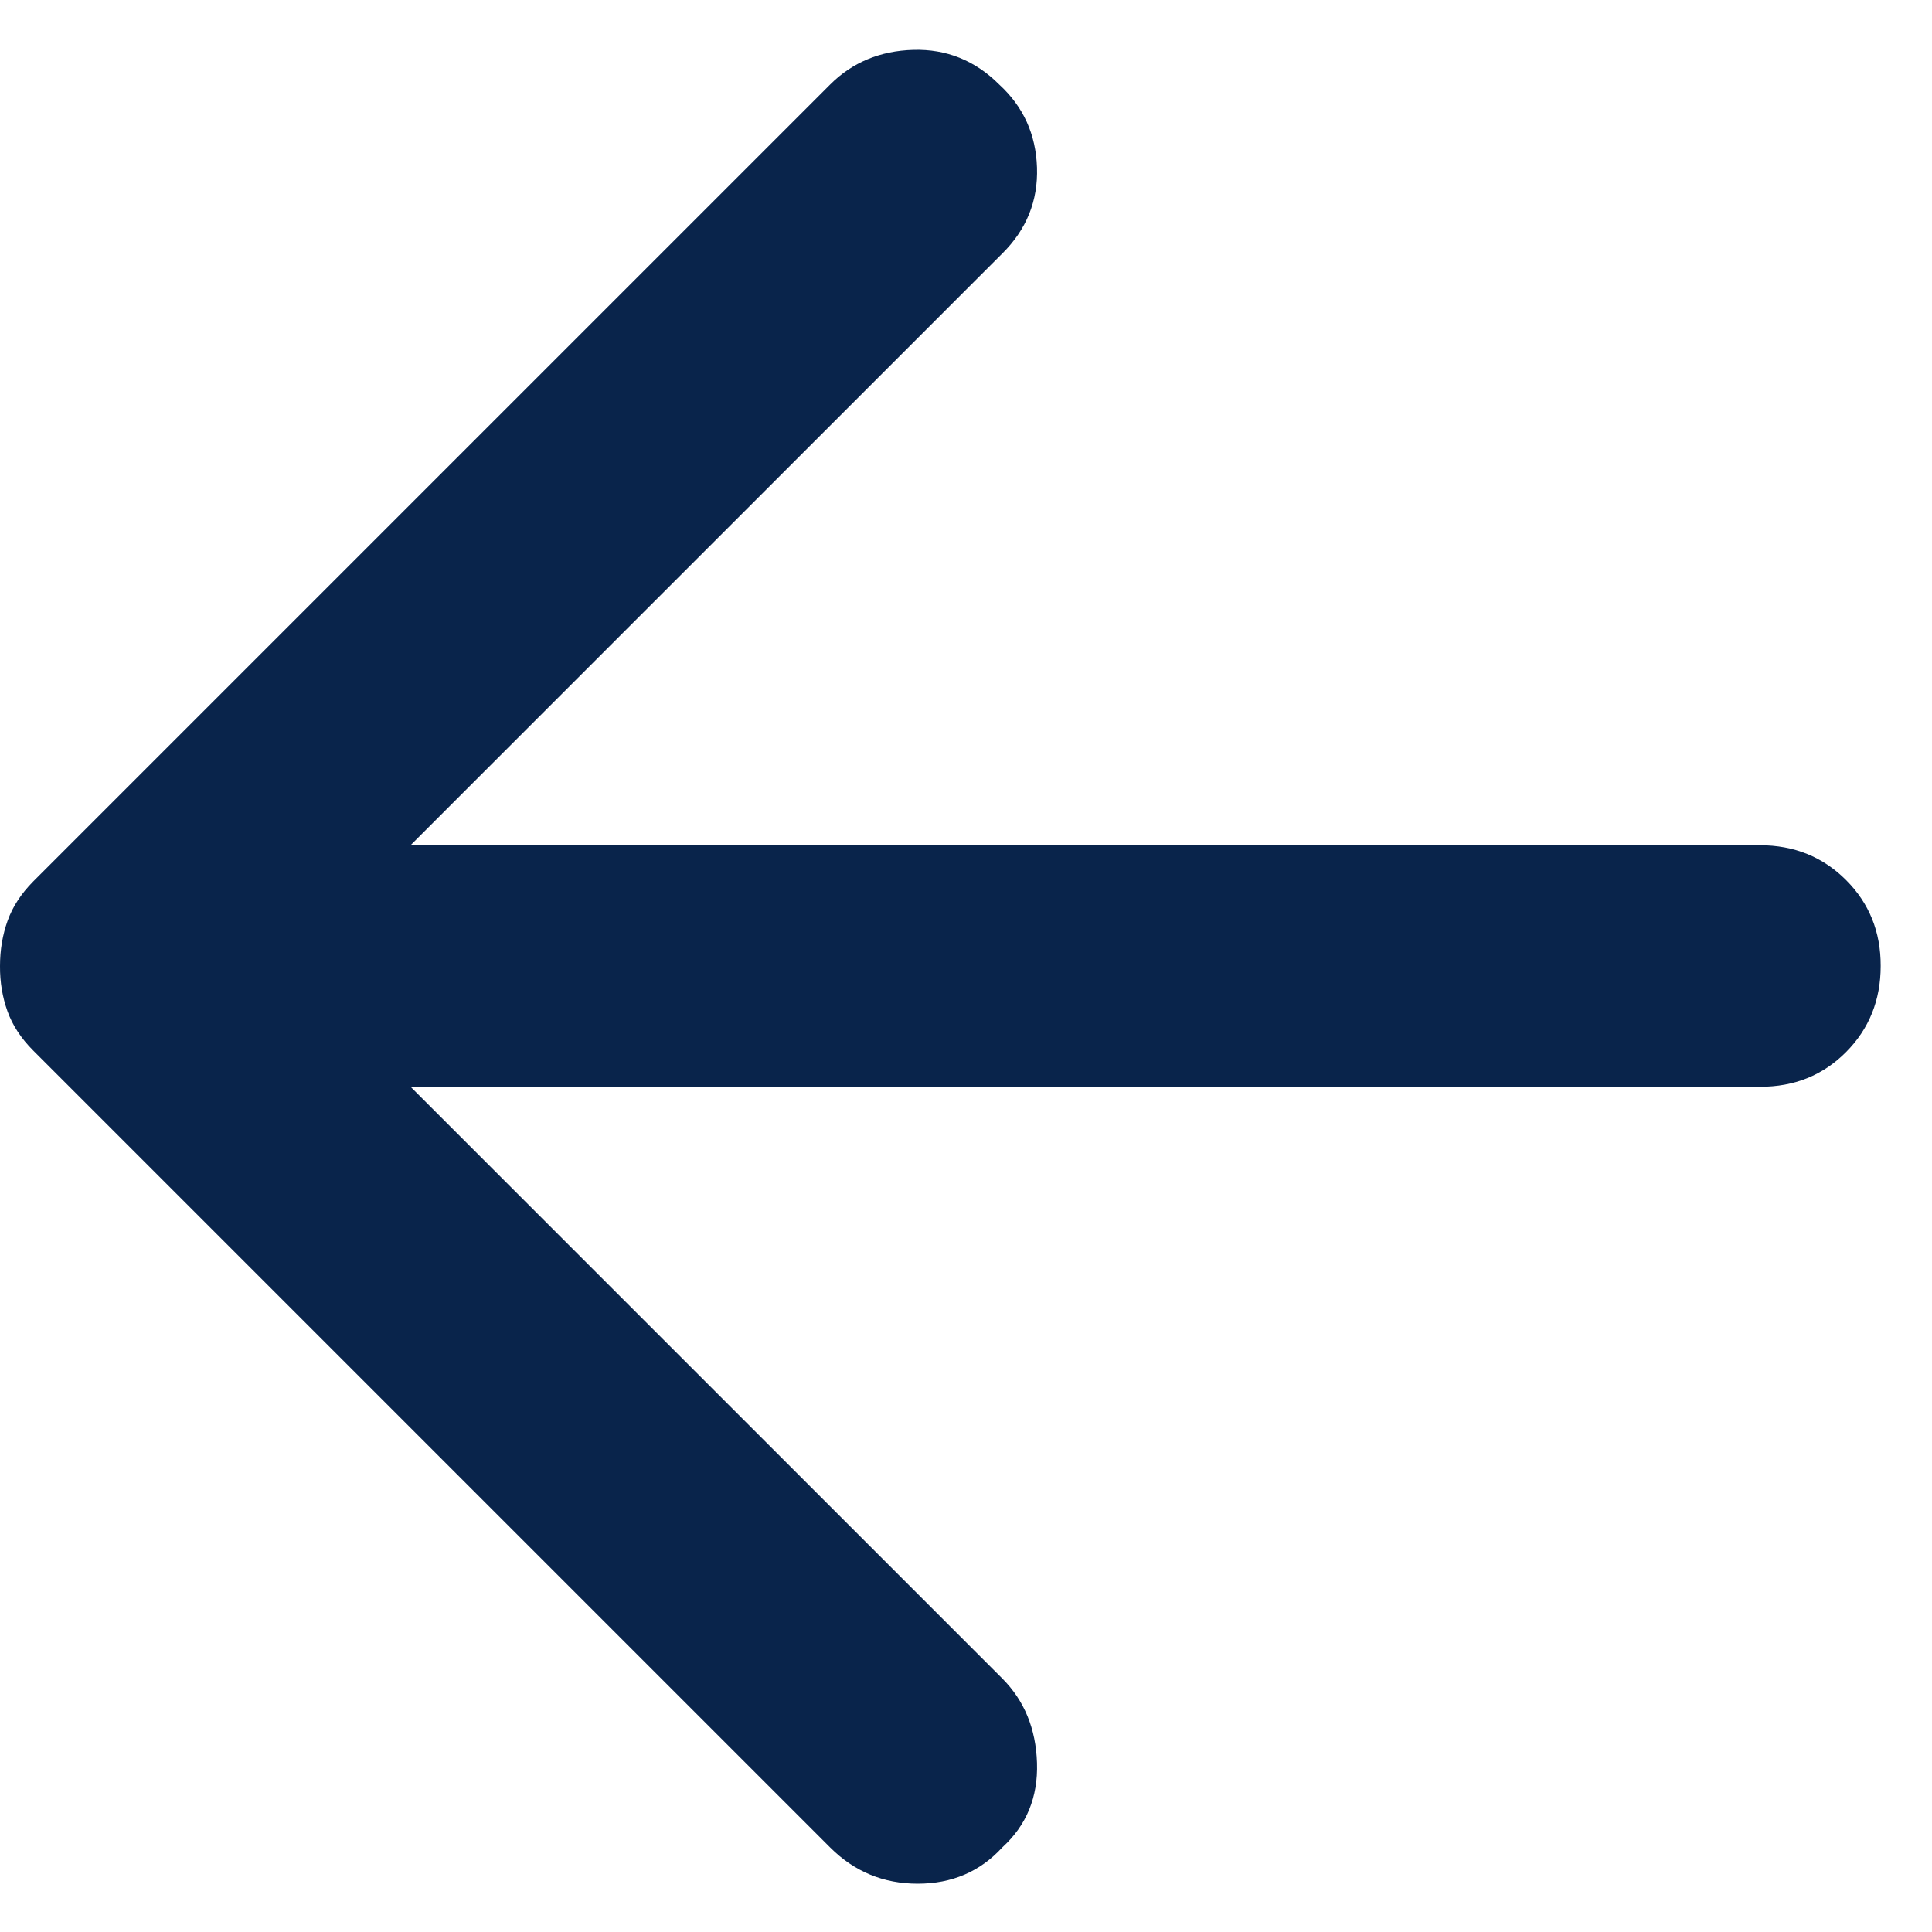
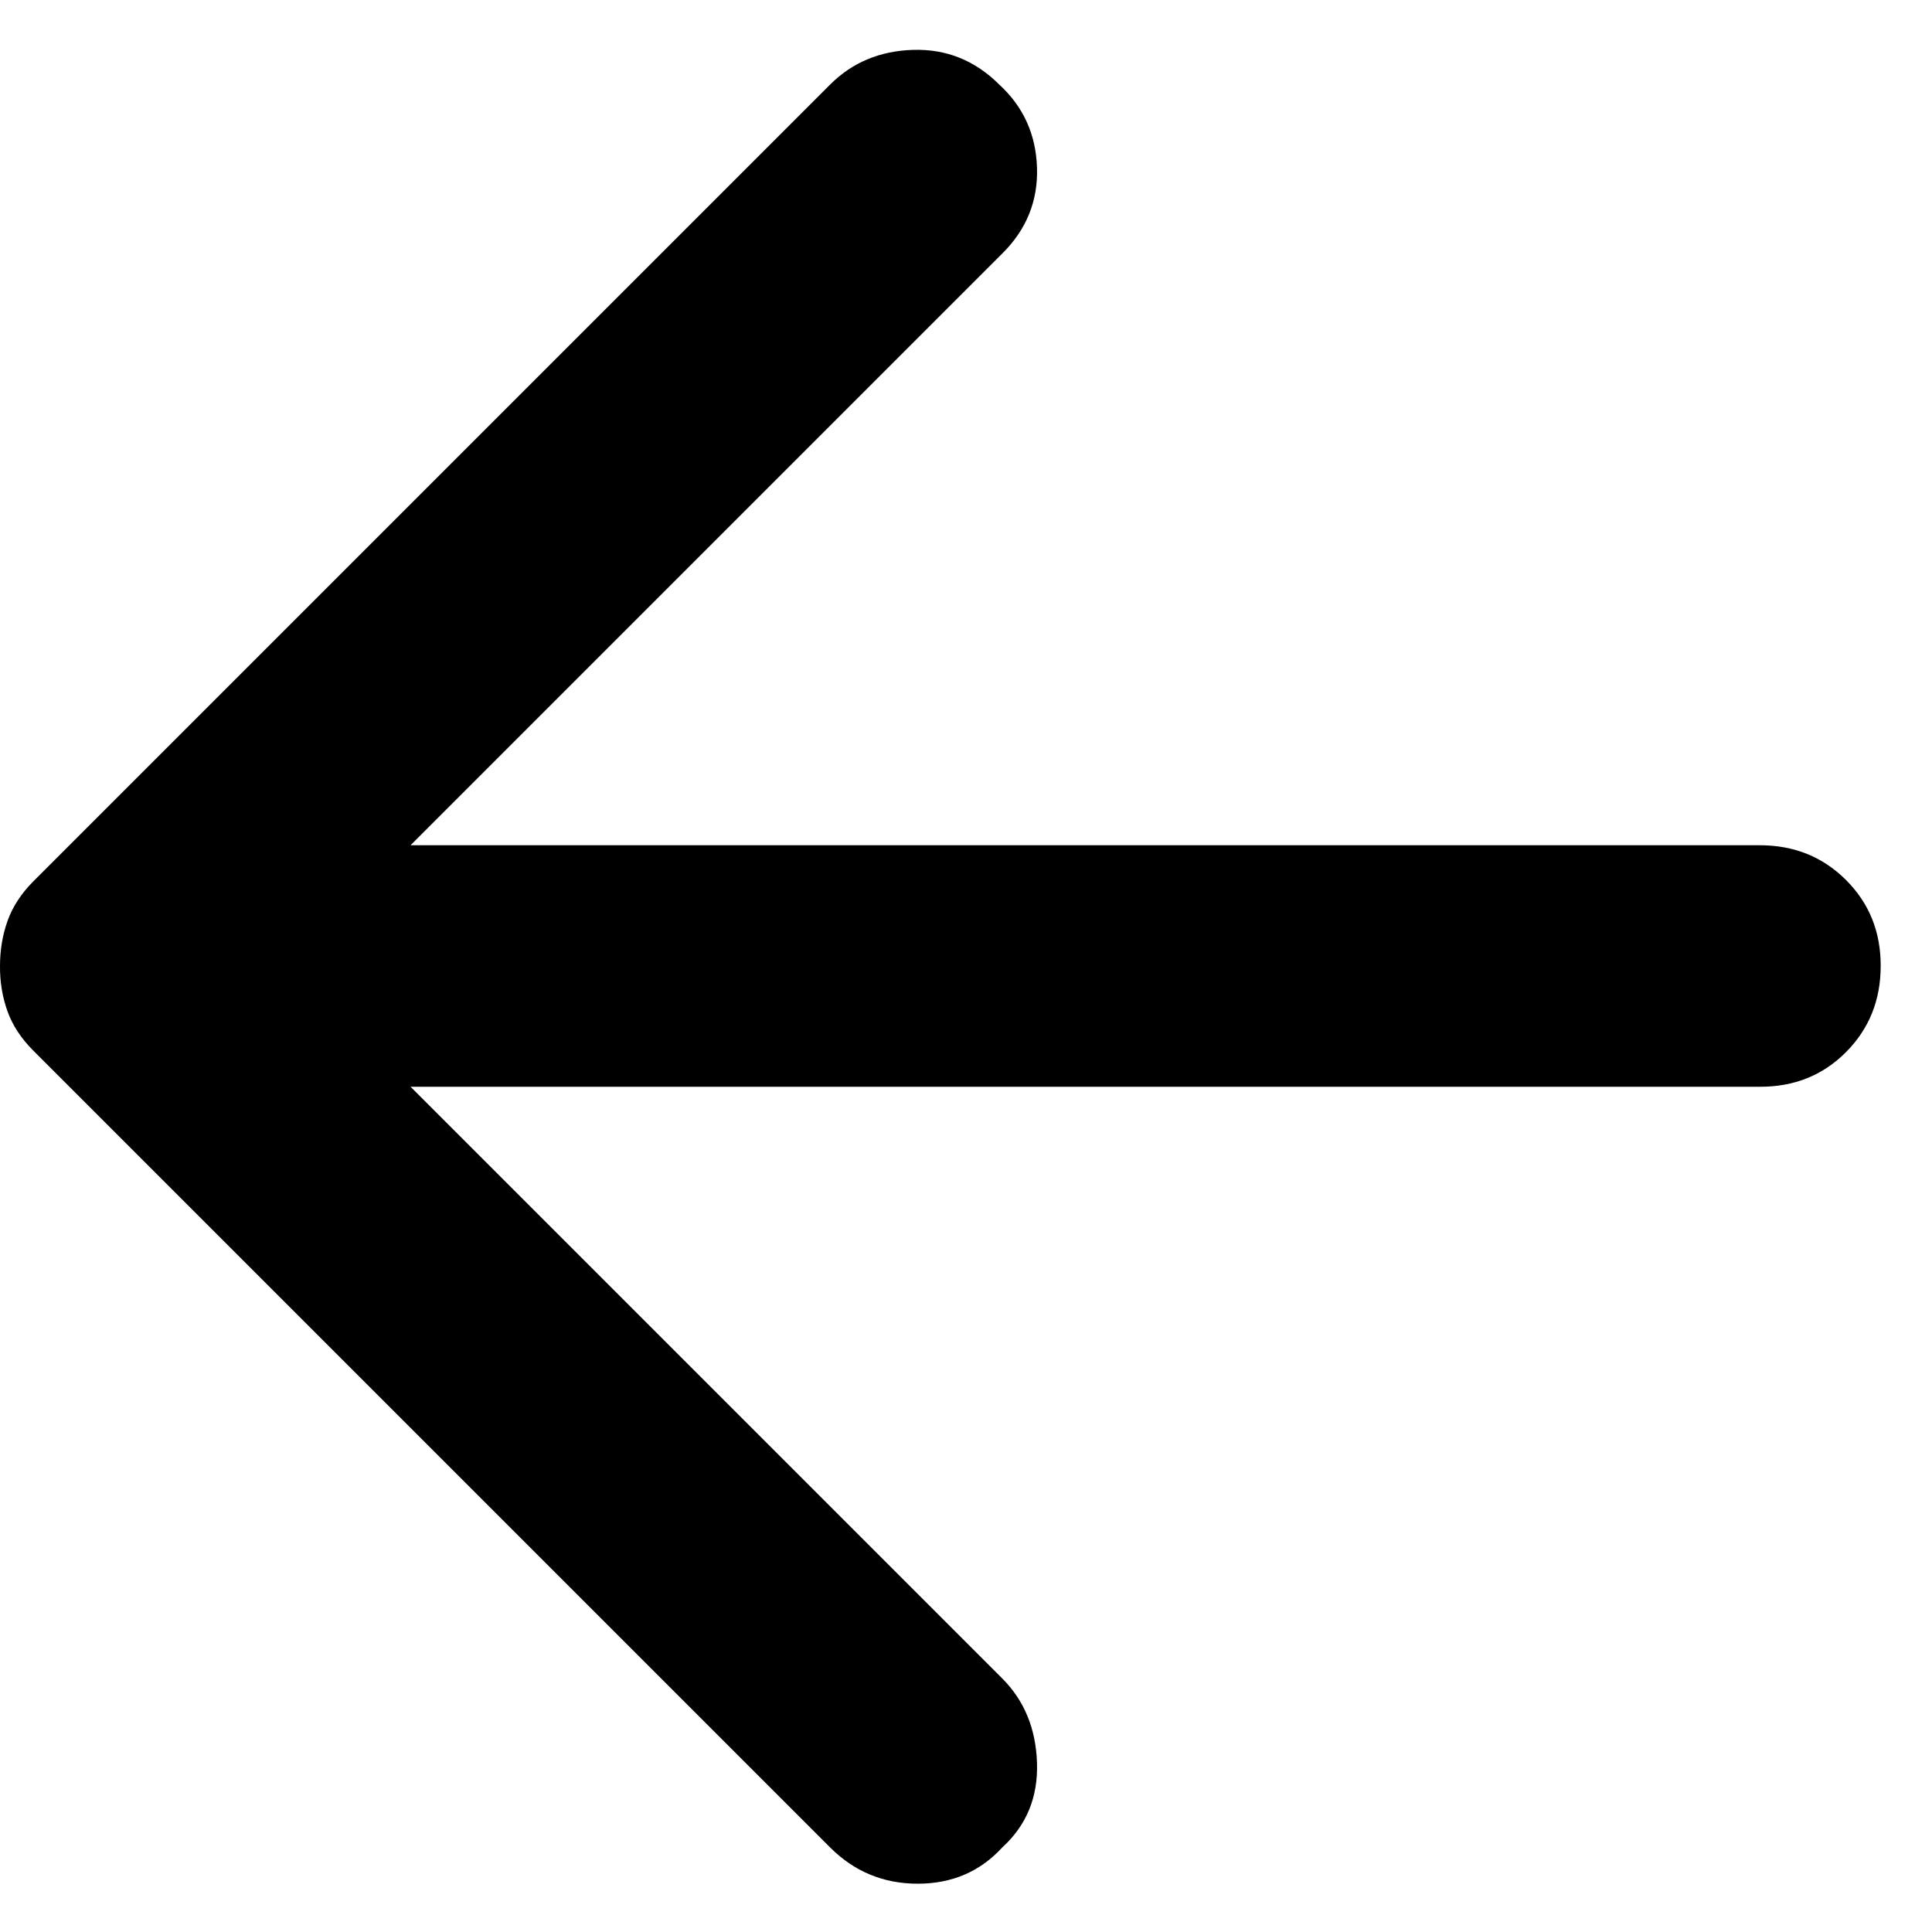
<svg xmlns="http://www.w3.org/2000/svg" width="16" height="16" viewBox="0 0 16 16" fill="none">
-   <path d="M6.875 15.3L0.275 8.7C0.175 8.6 0.104 8.492 0.062 8.375C0.02 8.258 -0.001 8.133 1.56251e-05 8C1.56251e-05 7.867 0.021 7.742 0.063 7.625C0.105 7.508 0.176 7.4 0.275 7.3L6.875 0.7C7.058 0.517 7.288 0.421 7.563 0.413C7.838 0.405 8.076 0.501 8.275 0.7C8.475 0.883 8.579 1.113 8.588 1.388C8.597 1.663 8.501 1.901 8.3 2.1L3.4 7H14.575C14.858 7 15.096 7.096 15.288 7.288C15.48 7.48 15.576 7.717 15.575 8C15.575 8.283 15.479 8.521 15.288 8.713C15.097 8.905 14.859 9.001 14.575 9H3.4L8.3 13.9C8.483 14.083 8.579 14.317 8.588 14.6C8.597 14.883 8.501 15.117 8.3 15.3C8.117 15.5 7.883 15.6 7.6 15.6C7.317 15.6 7.075 15.5 6.875 15.3Z" fill="#09244B" />
+   <path d="M6.875 15.3L0.275 8.7C0.175 8.6 0.104 8.492 0.062 8.375C0.02 8.258 -0.001 8.133 1.56251e-05 8C1.56251e-05 7.867 0.021 7.742 0.063 7.625C0.105 7.508 0.176 7.4 0.275 7.3L6.875 0.7C7.058 0.517 7.288 0.421 7.563 0.413C7.838 0.405 8.076 0.501 8.275 0.7C8.475 0.883 8.579 1.113 8.588 1.388C8.597 1.663 8.501 1.901 8.3 2.1L3.4 7H14.575C14.858 7 15.096 7.096 15.288 7.288C15.48 7.48 15.576 7.717 15.575 8C15.575 8.283 15.479 8.521 15.288 8.713C15.097 8.905 14.859 9.001 14.575 9H3.4L8.3 13.9C8.483 14.083 8.579 14.317 8.588 14.6C8.597 14.883 8.501 15.117 8.3 15.3C8.117 15.5 7.883 15.6 7.6 15.6C7.317 15.6 7.075 15.5 6.875 15.3Z" fill="CurrentColor" />
</svg>
